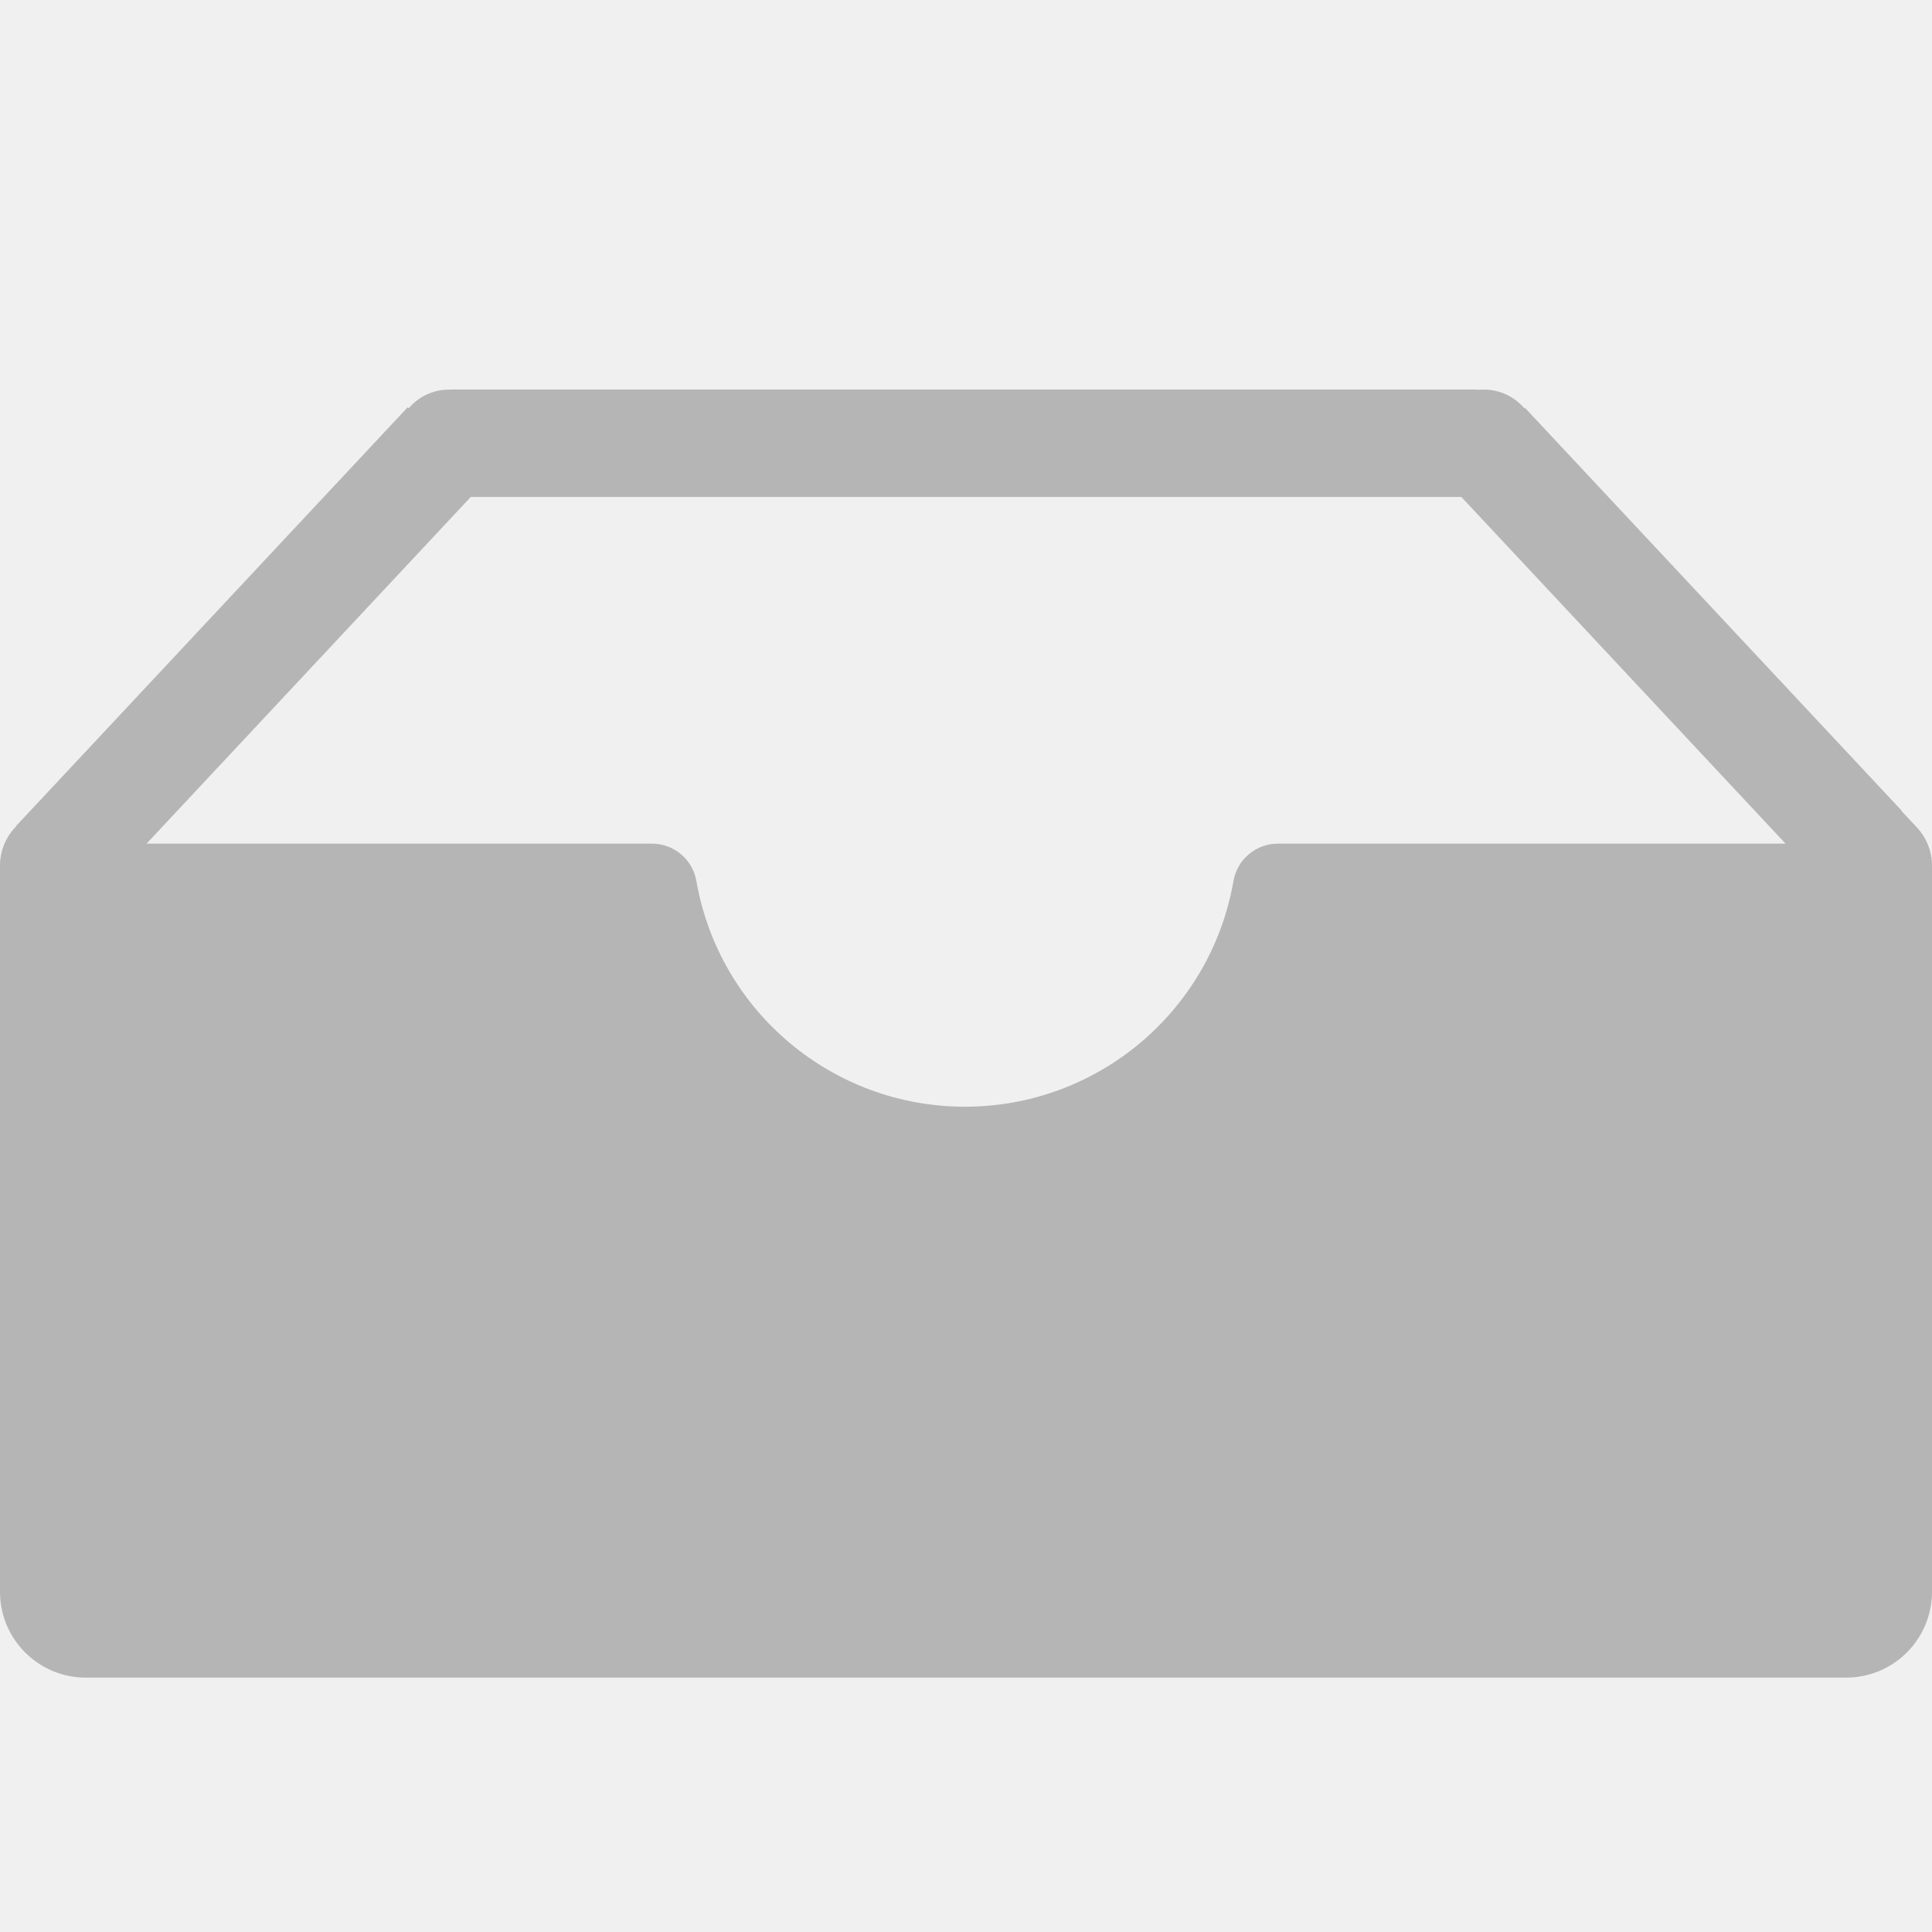
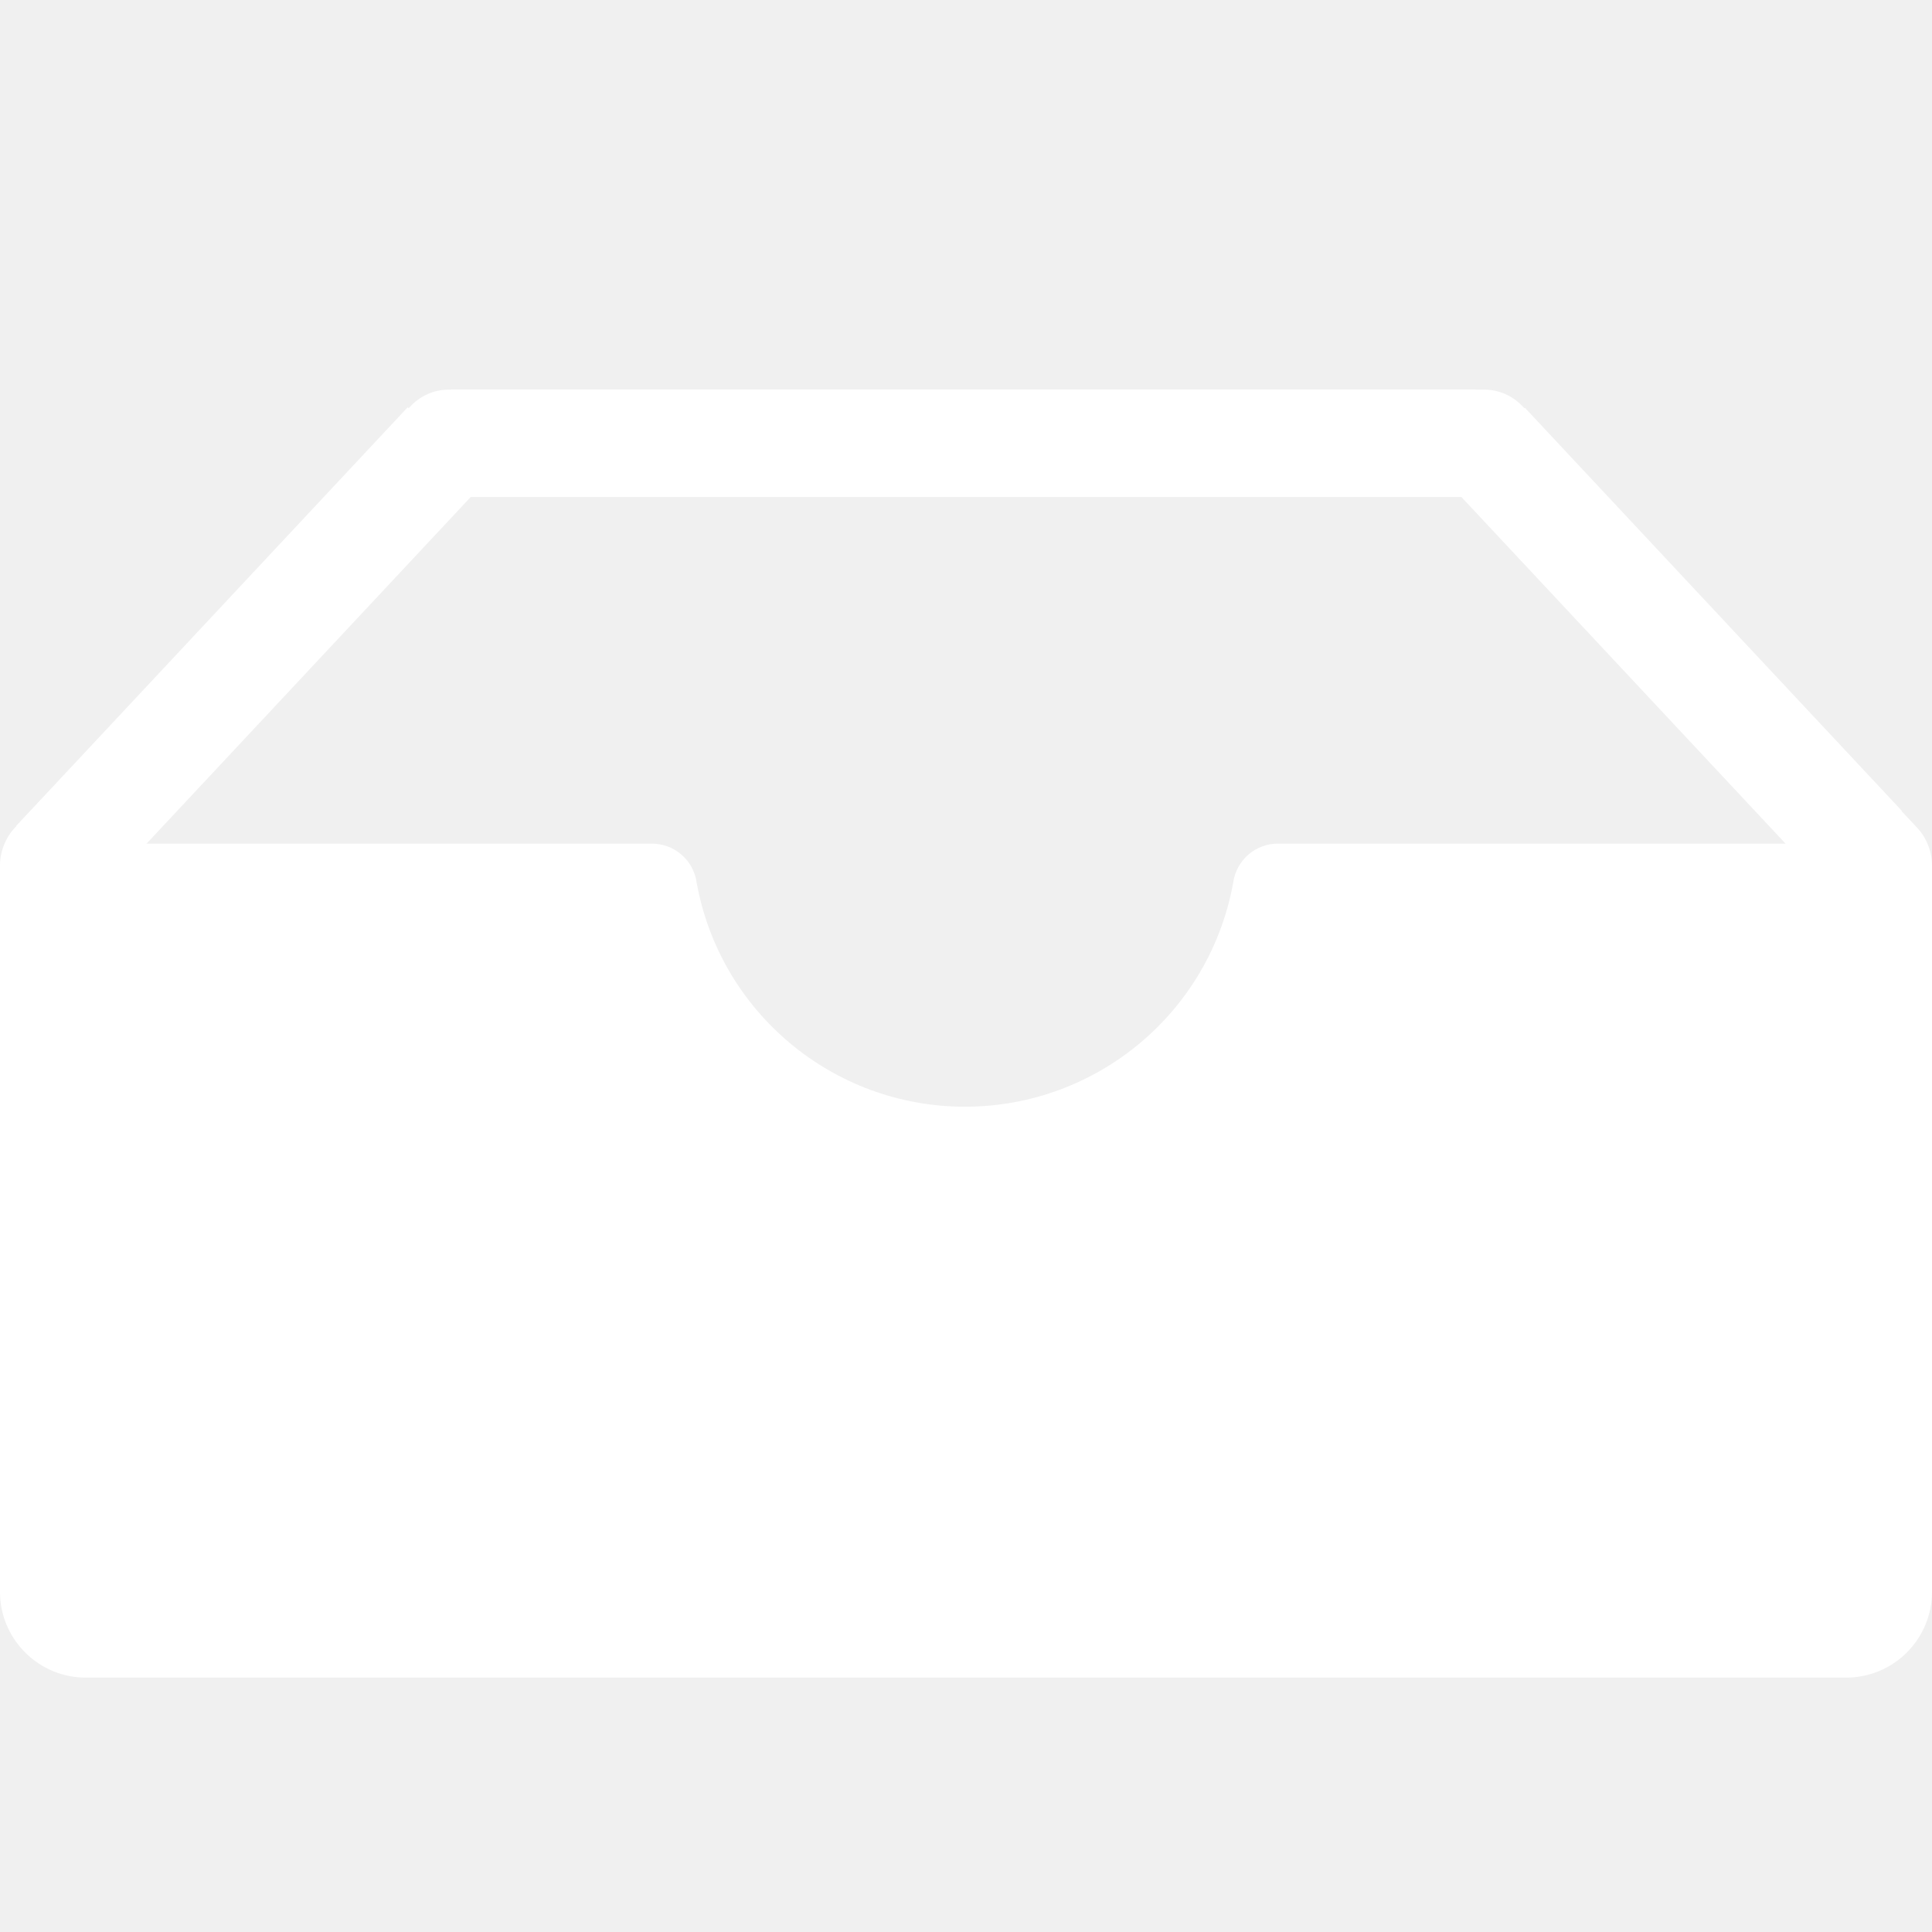
<svg xmlns="http://www.w3.org/2000/svg" id="图层_1" data-name="图层 1" width="18" height="18" viewBox="0 0 18 18">
  <defs>
    <style>
      .cls-1 {
-         fill: #b5b5b5;
+         fill: #fff;
      }
    </style>
  </defs>
  <g>
    <path class="cls-1" d="M13.82,3.63H4.18a0.49,0.49,0,0,0-.36.16L0.14,7.71A0.52,0.52,0,0,0,0,8.07v6.77a0.8,0.8,0,0,0,.81.79H17.19A0.8,0.8,0,0,0,18,14.83V8.07a0.52,0.52,0,0,0-.14-0.36L14.18,3.78A0.49,0.49,0,0,0,13.82,3.63Zm-9.33.71h9a0.49,0.49,0,0,1,.36.16L17,7.86H11.91a0.42,0.42,0,0,0-.42.36,2.54,2.54,0,0,1-5,0,0.42,0.42,0,0,0-.42-0.36H1L4.13,4.49A0.49,0.49,0,0,1,4.49,4.33Z" />
    <rect class="cls-1" x="1.84" y="3.42" width="1" height="5.34" transform="translate(4.79 0.04) rotate(43.08)" />
    <rect class="cls-1" x="15.09" y="3.44" width="1" height="5.14" transform="translate(31.09 -0.24) rotate(136.92)" />
    <rect class="cls-1" x="8.48" y="-0.65" width="1" height="9.55" transform="translate(13.1 -4.85) rotate(90)" />
  </g>
</svg>
